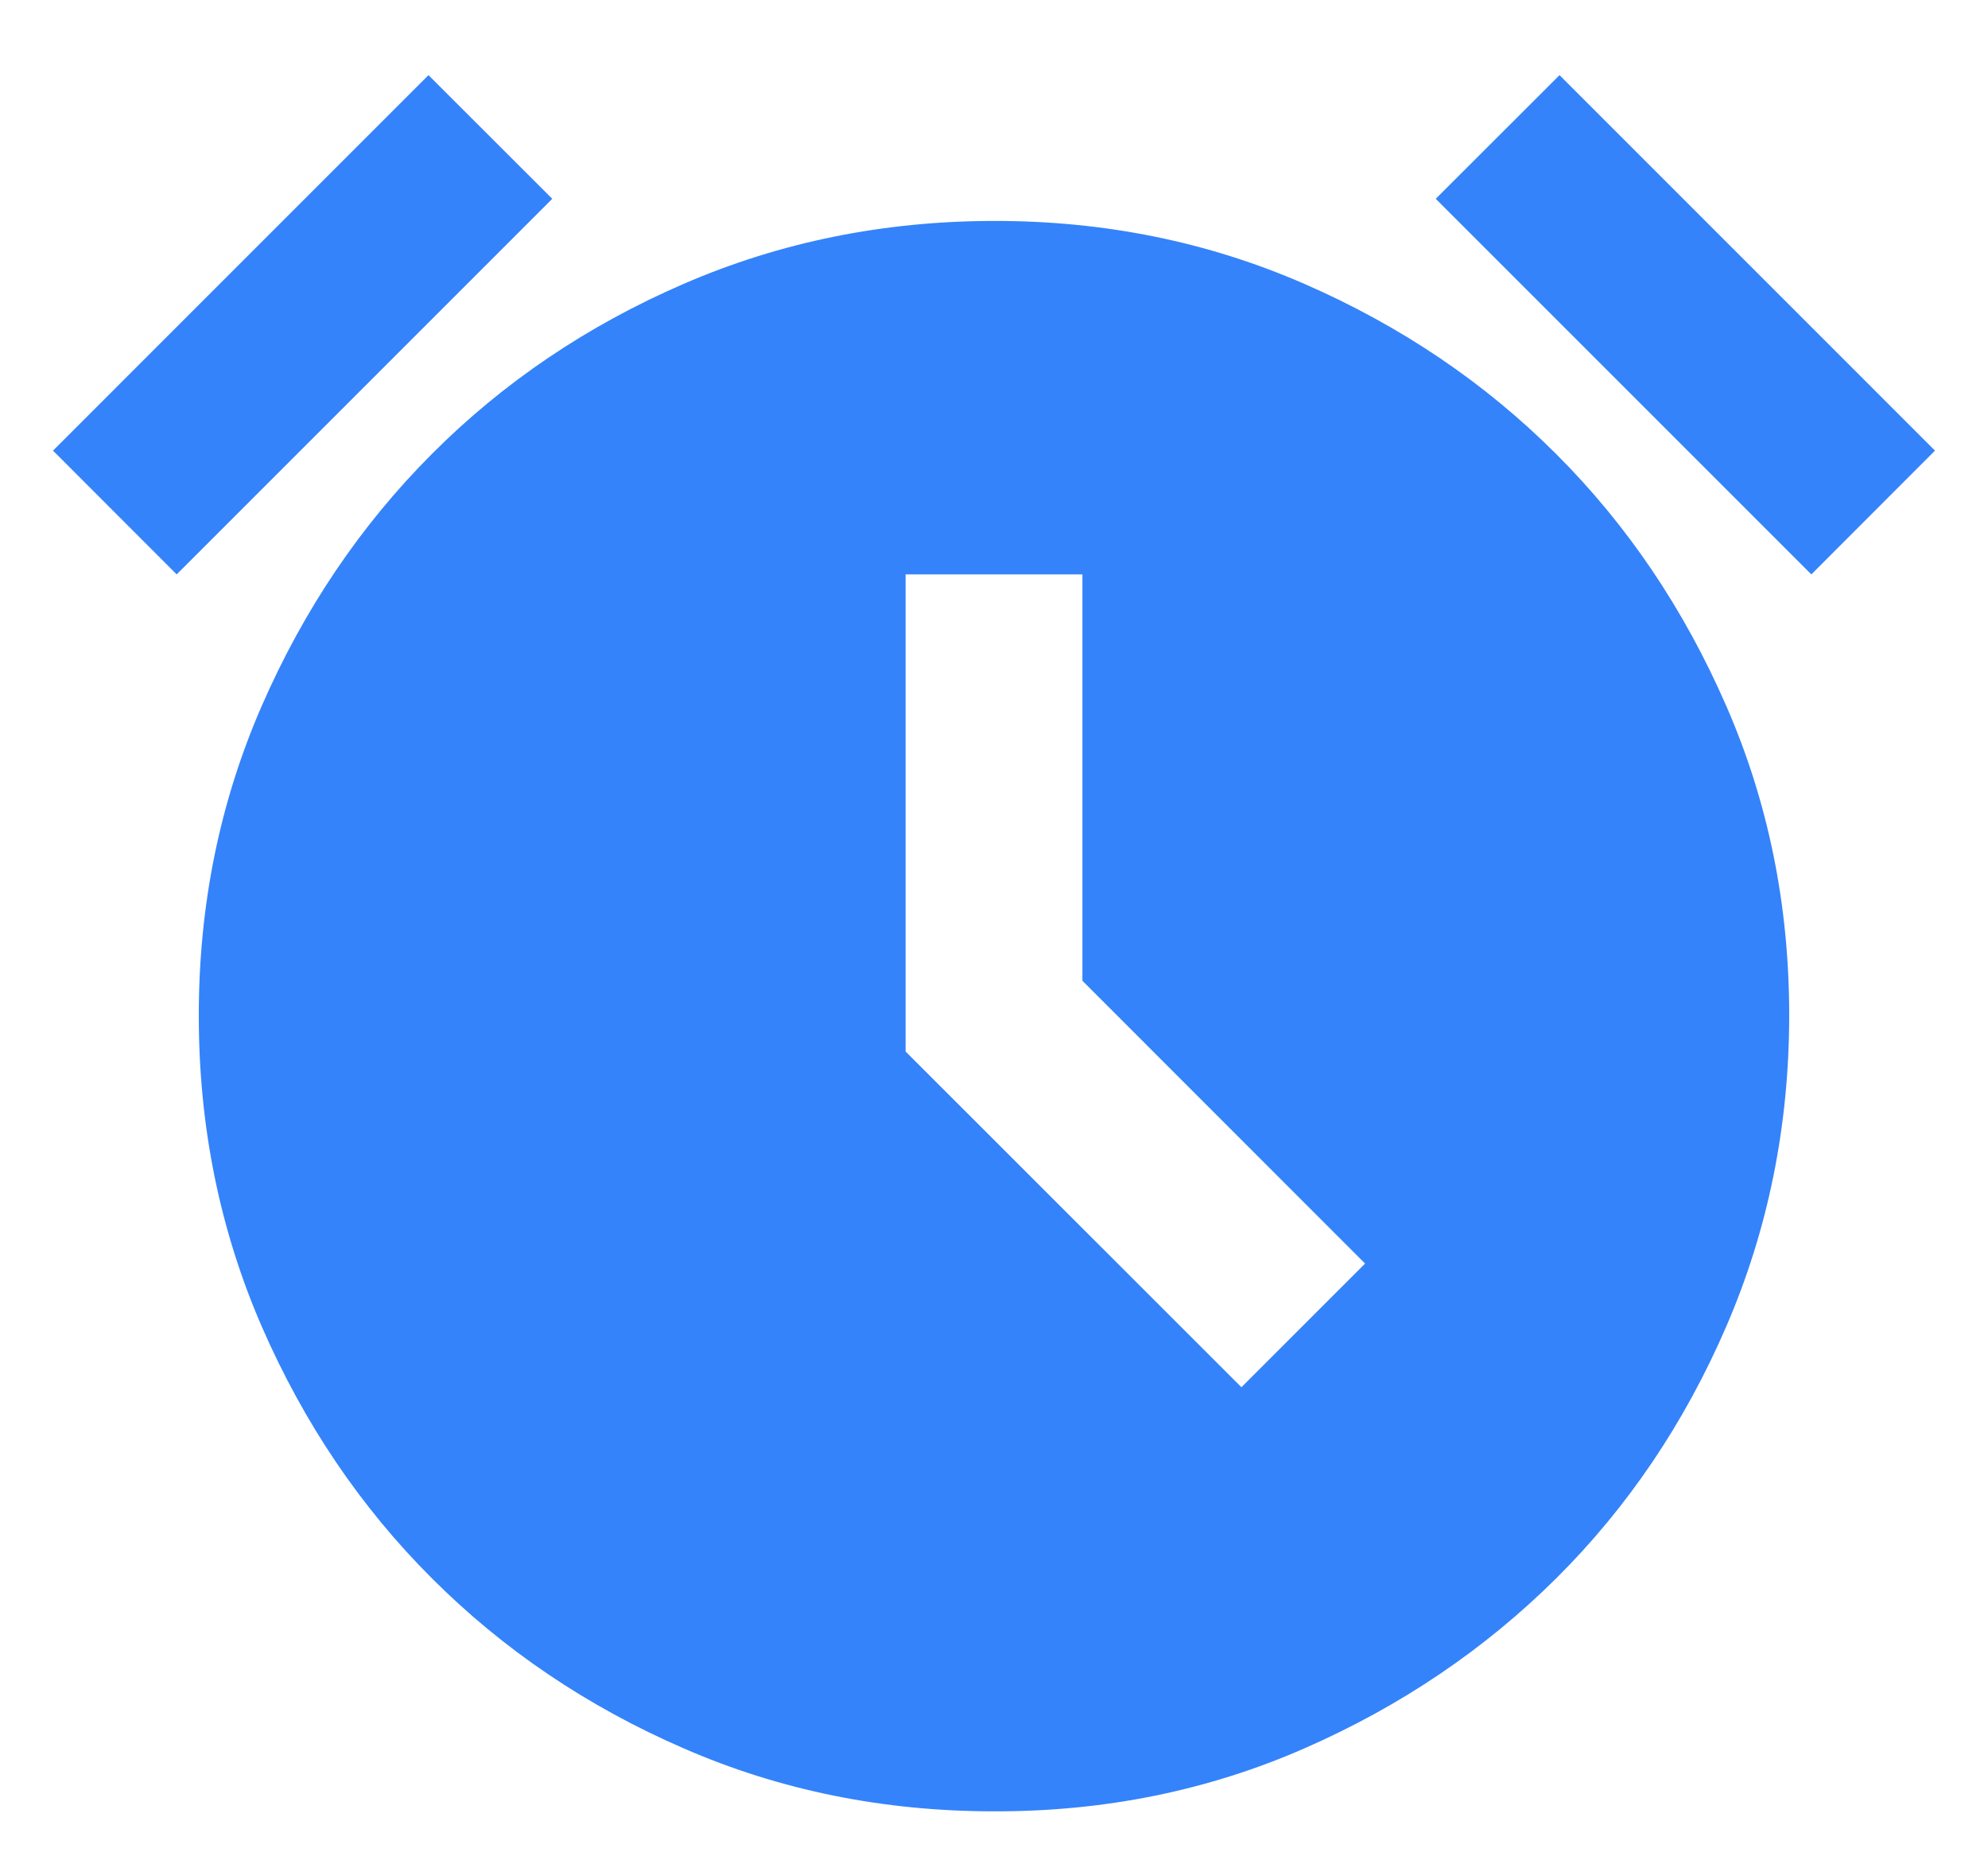
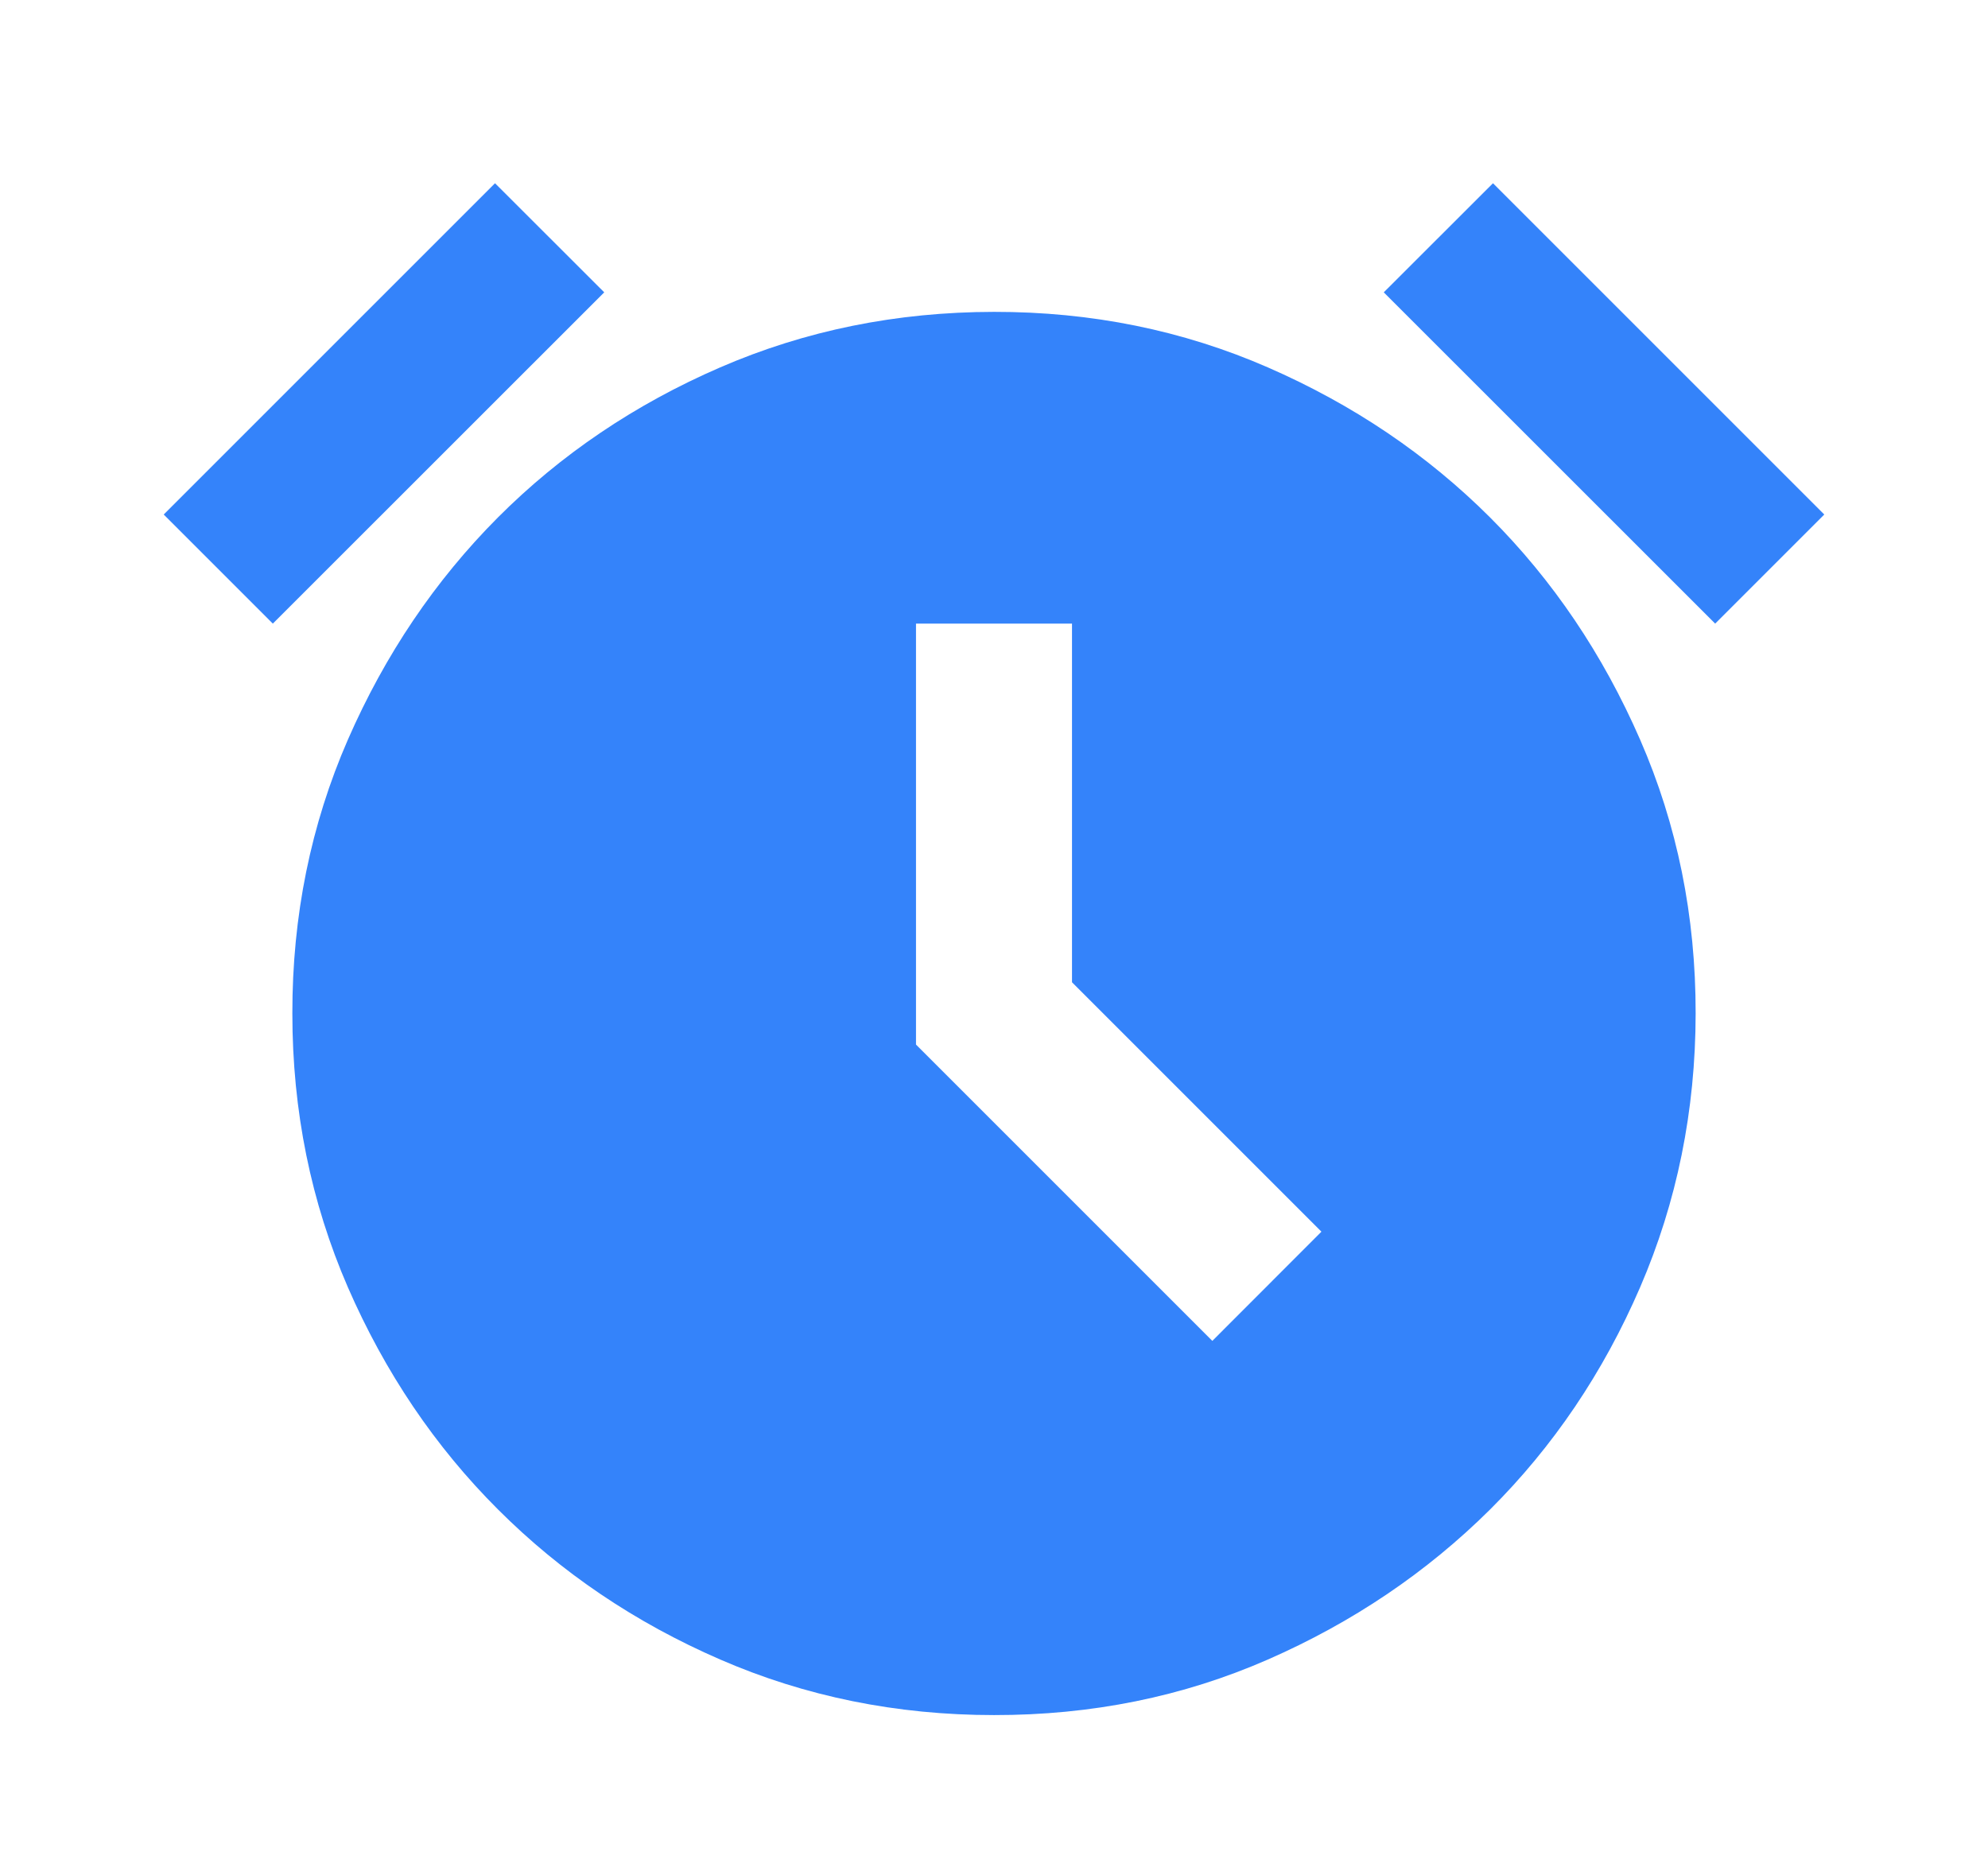
- <svg xmlns="http://www.w3.org/2000/svg" width="15" height="14" viewBox="0 0 15 14" fill="none">
-   <path d="M7.5 13.667C6.667 13.667 5.886 13.509 5.159 13.192C4.431 12.876 3.798 12.448 3.259 11.909C2.719 11.37 2.292 10.736 1.975 10.009C1.659 9.281 1.5 8.501 1.5 7.667C1.499 6.833 1.658 6.053 1.975 5.326C2.293 4.598 2.72 3.965 3.258 3.426C3.796 2.886 4.429 2.458 5.158 2.142C5.887 1.826 6.667 1.668 7.5 1.667C8.332 1.666 9.113 1.824 9.842 2.142C10.571 2.46 11.204 2.888 11.742 3.426C12.28 3.963 12.707 4.597 13.025 5.326C13.343 6.054 13.501 6.835 13.5 7.667C13.499 8.499 13.34 9.28 13.025 10.009C12.71 10.738 12.282 11.372 11.742 11.909C11.201 12.446 10.568 12.874 9.842 13.192C9.116 13.51 8.335 13.669 7.5 13.667ZM9.367 10.467L10.3 9.534L8.167 7.4V4.334H6.833V7.934L9.367 10.467ZM3.233 0.567L4.167 1.5L1.333 4.334L0.4 3.4L3.233 0.567ZM11.767 0.567L14.6 3.4L13.667 4.334L10.833 1.5L11.767 0.567Z" fill="#3483FA" />
+ <svg xmlns="http://www.w3.org/2000/svg" width="17" height="16" viewBox="0 0 17 16" fill="none">
+   <path d="M8.5 14.667C7.667 14.667 6.886 14.508 6.159 14.192C5.431 13.876 4.798 13.448 4.259 12.909C3.719 12.37 3.292 11.736 2.975 11.009C2.659 10.281 2.5 9.5 2.5 8.667C2.499 7.833 2.658 7.052 2.975 6.325C3.293 5.598 3.72 4.965 4.258 4.425C4.796 3.886 5.429 3.458 6.158 3.142C6.887 2.826 7.667 2.668 8.5 2.667C9.332 2.666 10.113 2.824 10.842 3.142C11.571 3.46 12.204 3.888 12.742 4.425C13.28 4.963 13.707 5.596 14.025 6.325C14.343 7.054 14.501 7.835 14.5 8.667C14.499 9.499 14.34 10.279 14.025 11.009C13.71 11.738 13.282 12.371 12.742 12.909C12.201 13.446 11.568 13.874 10.842 14.192C10.116 14.51 9.335 14.668 8.5 14.667ZM10.367 11.467L11.3 10.533L9.167 8.4V5.333H7.833V8.933L10.367 11.467ZM4.233 1.567L5.167 2.5L2.333 5.333L1.4 4.4L4.233 1.567ZM12.767 1.567L15.6 4.4L14.667 5.333L11.833 2.5L12.767 1.567Z" fill="#3483FA" />
</svg>
